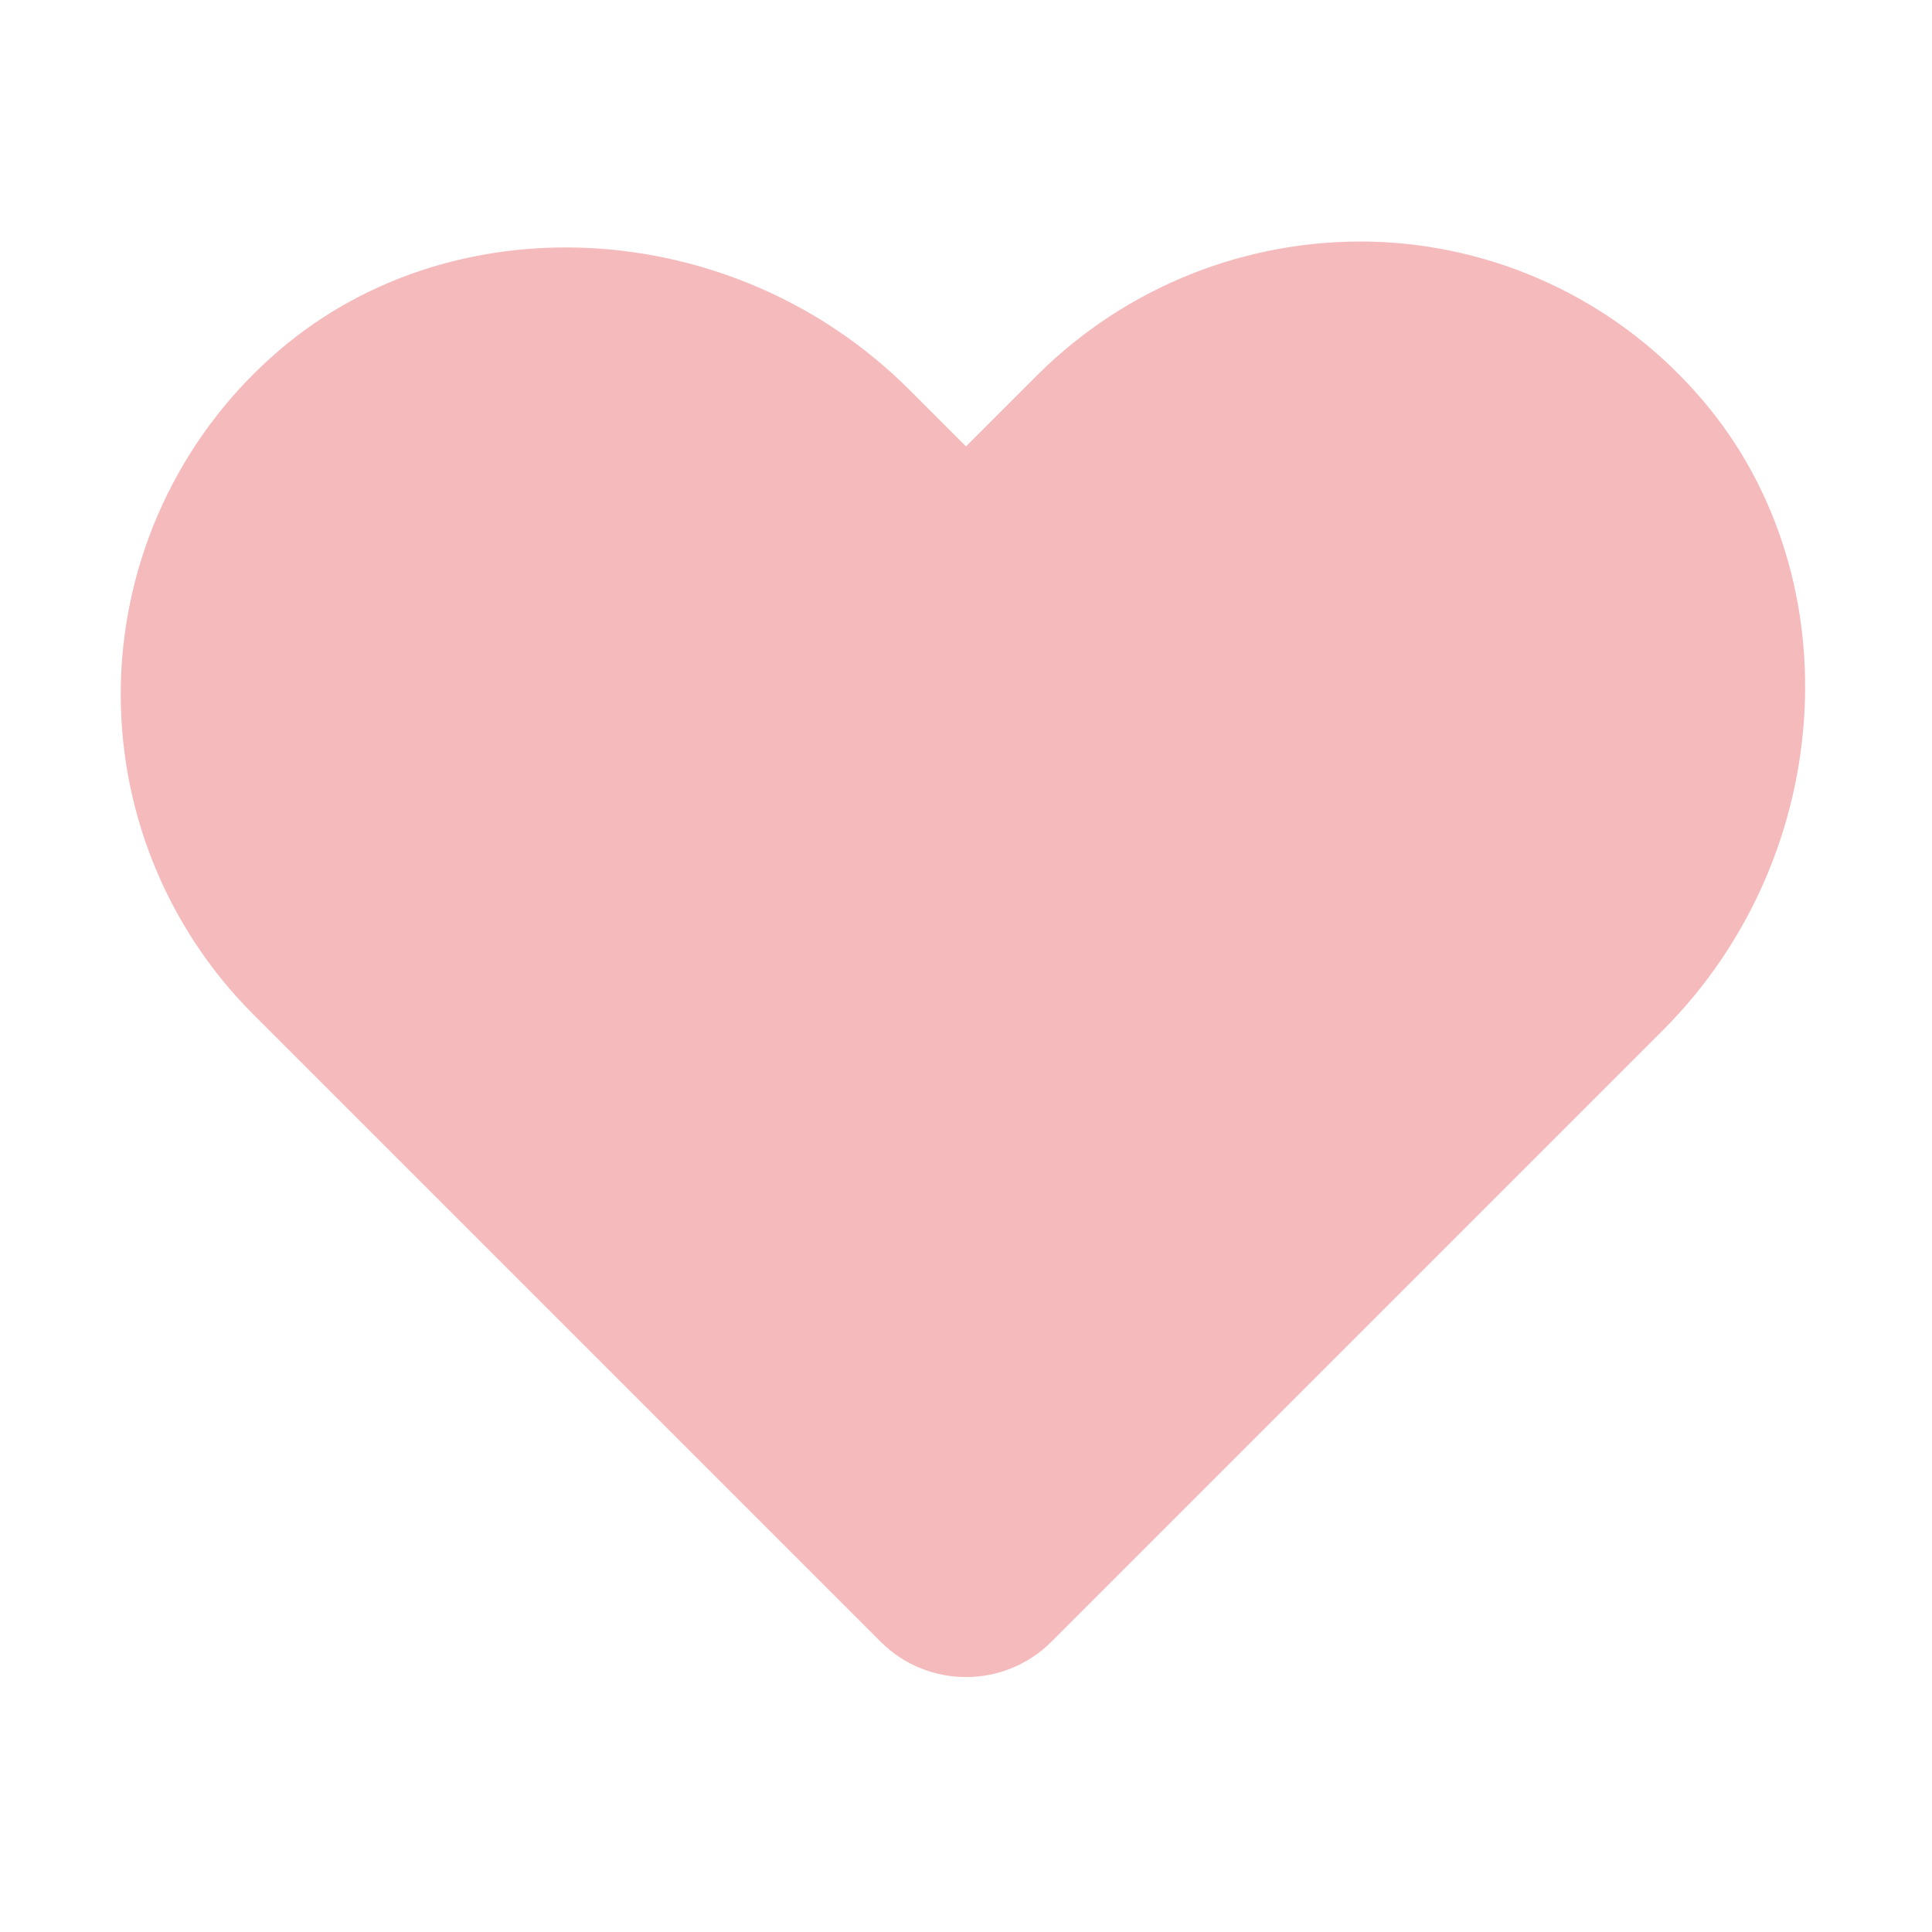
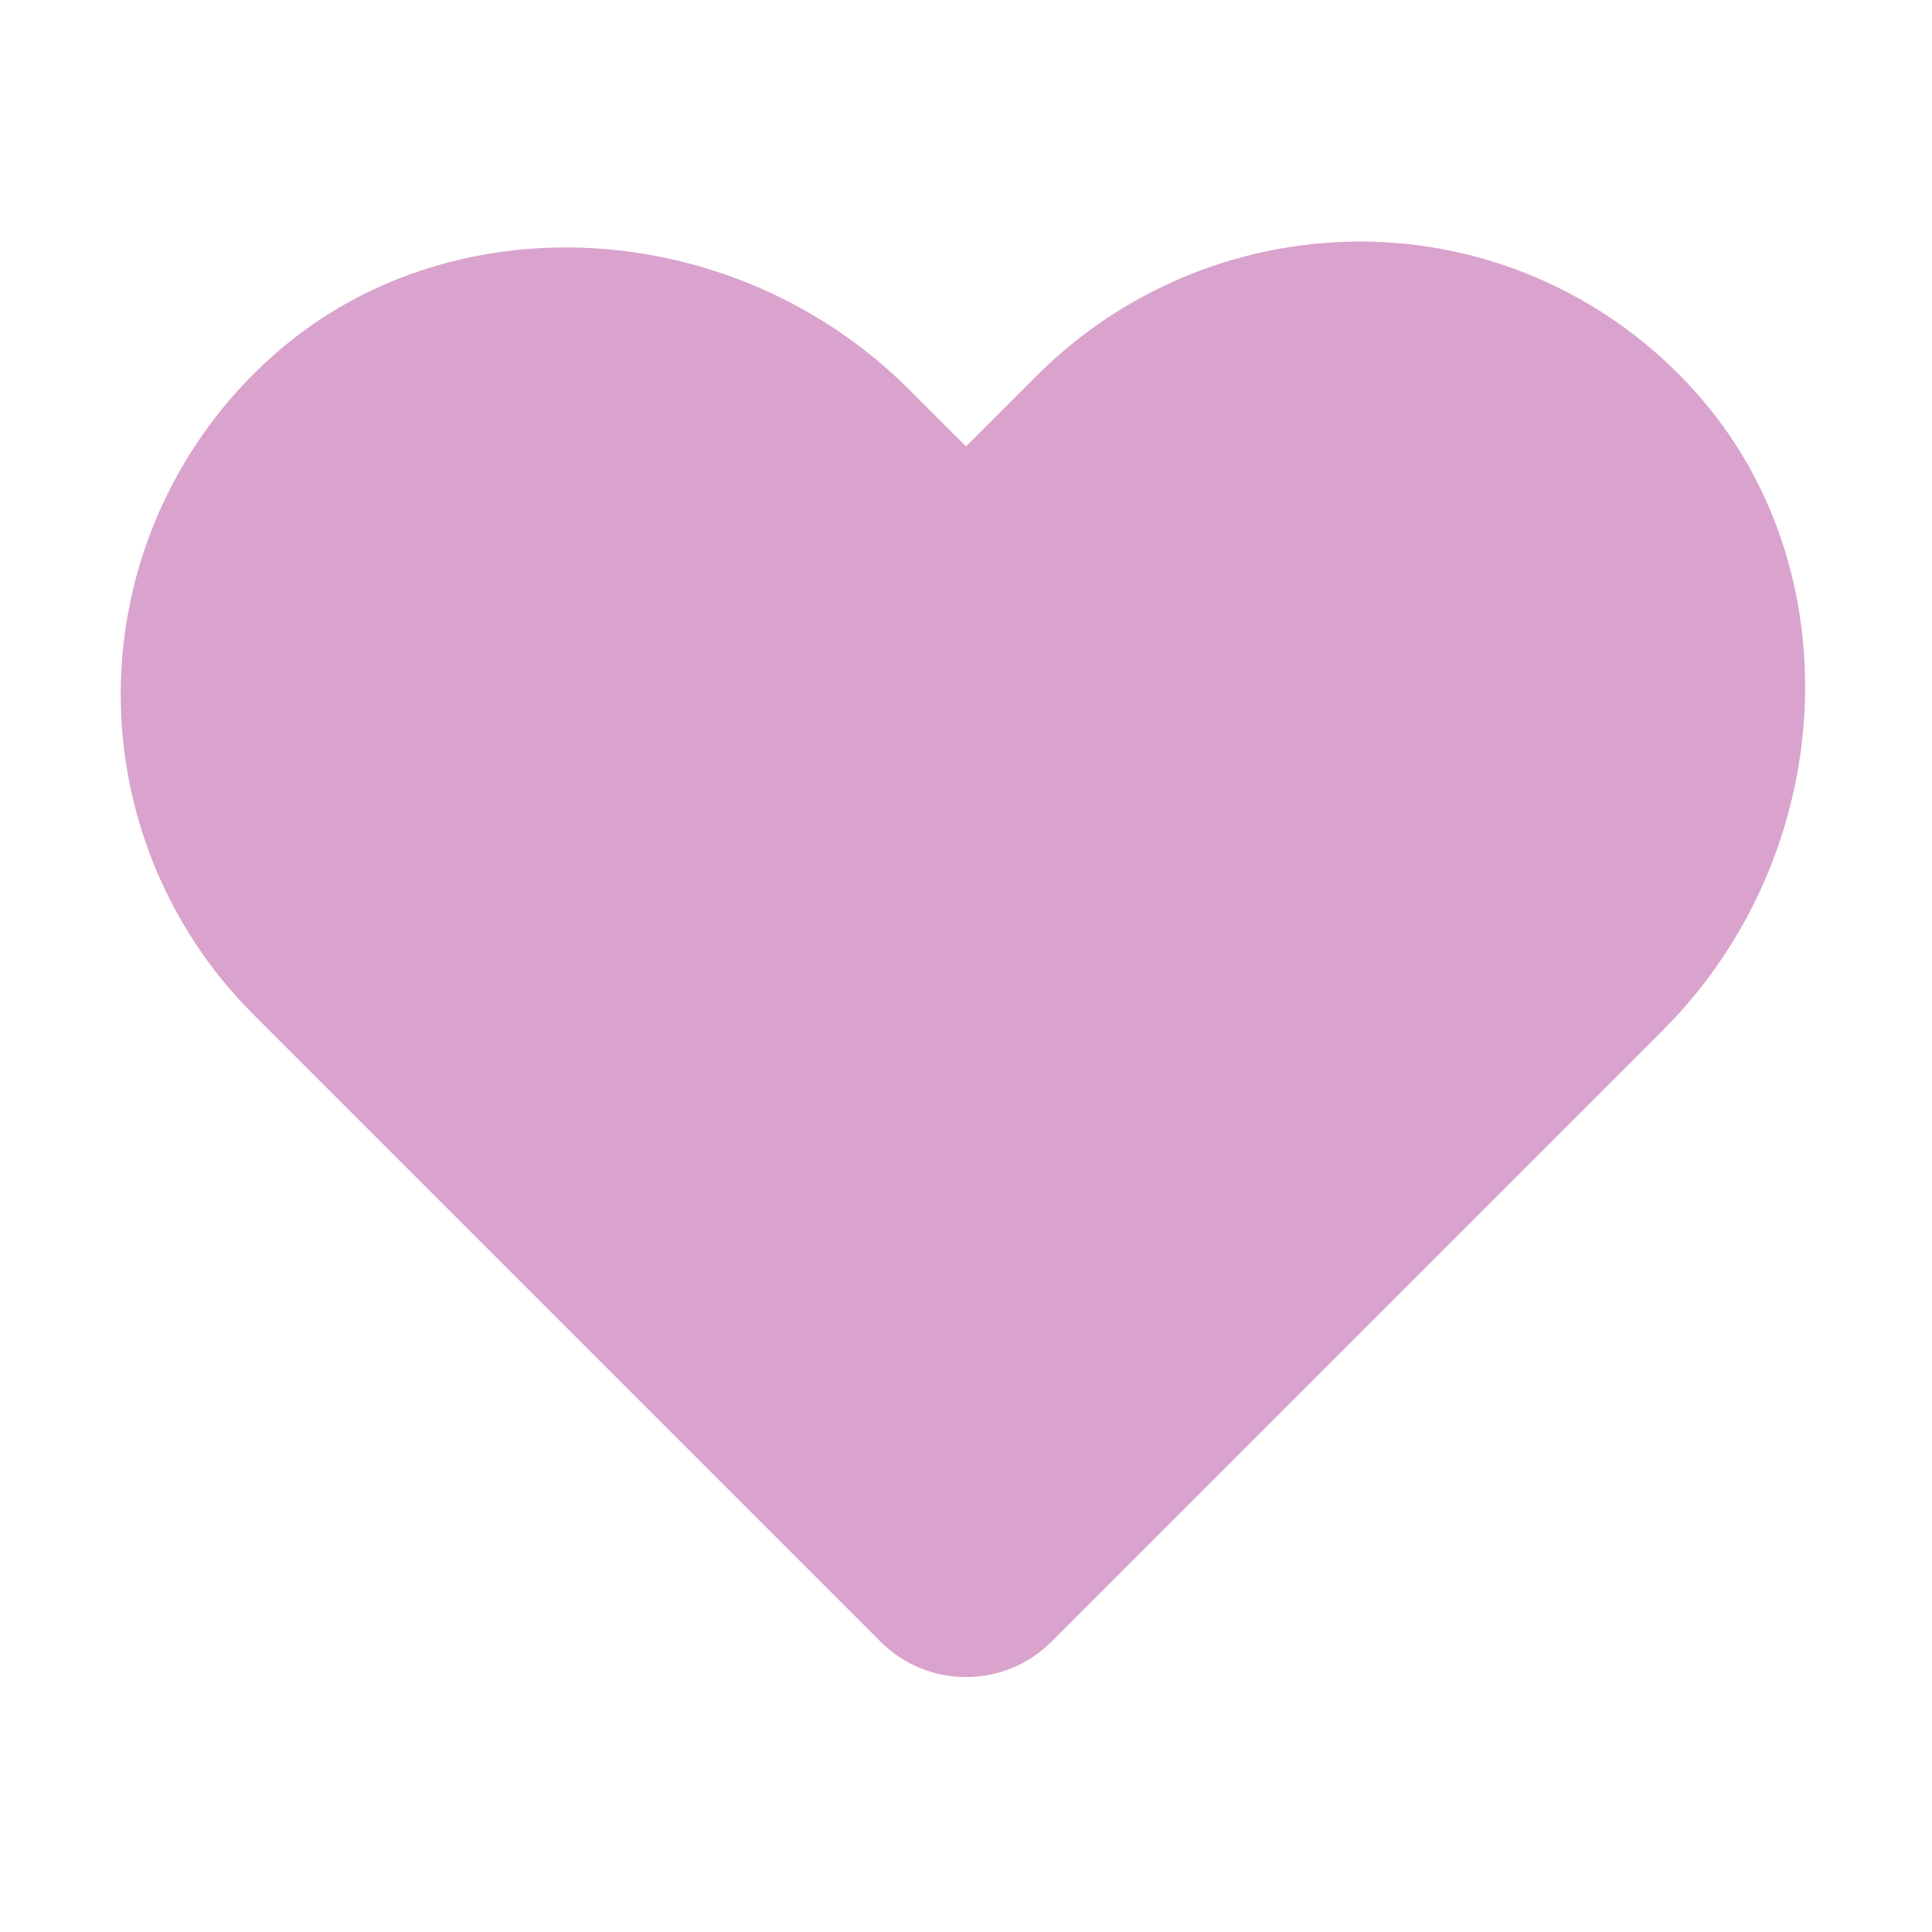
- <svg xmlns="http://www.w3.org/2000/svg" fill="#F5BABB" width="800px" height="800px" viewBox="0 0 256 256" id="Flat">
+ <svg xmlns="http://www.w3.org/2000/svg" fill="#d9a3cd" width="800px" height="800px" viewBox="0 0 256 256" id="Flat">
  <path d="M220.346,136.508l-81.031,81.031a16.013,16.013,0,0,1-22.625,0L33.58,134.43a59.974,59.974,0,0,1,2.344-87.07c23.281-21.016,61.25-19.055,84.578,4.297l7.5,7.492,9.578-9.578a60.698,60.698,0,0,1,43.984-17.555A59.55,59.55,0,0,1,224.627,51.906C245.611,75.203,243.689,113.156,220.346,136.508Z" />
</svg>
